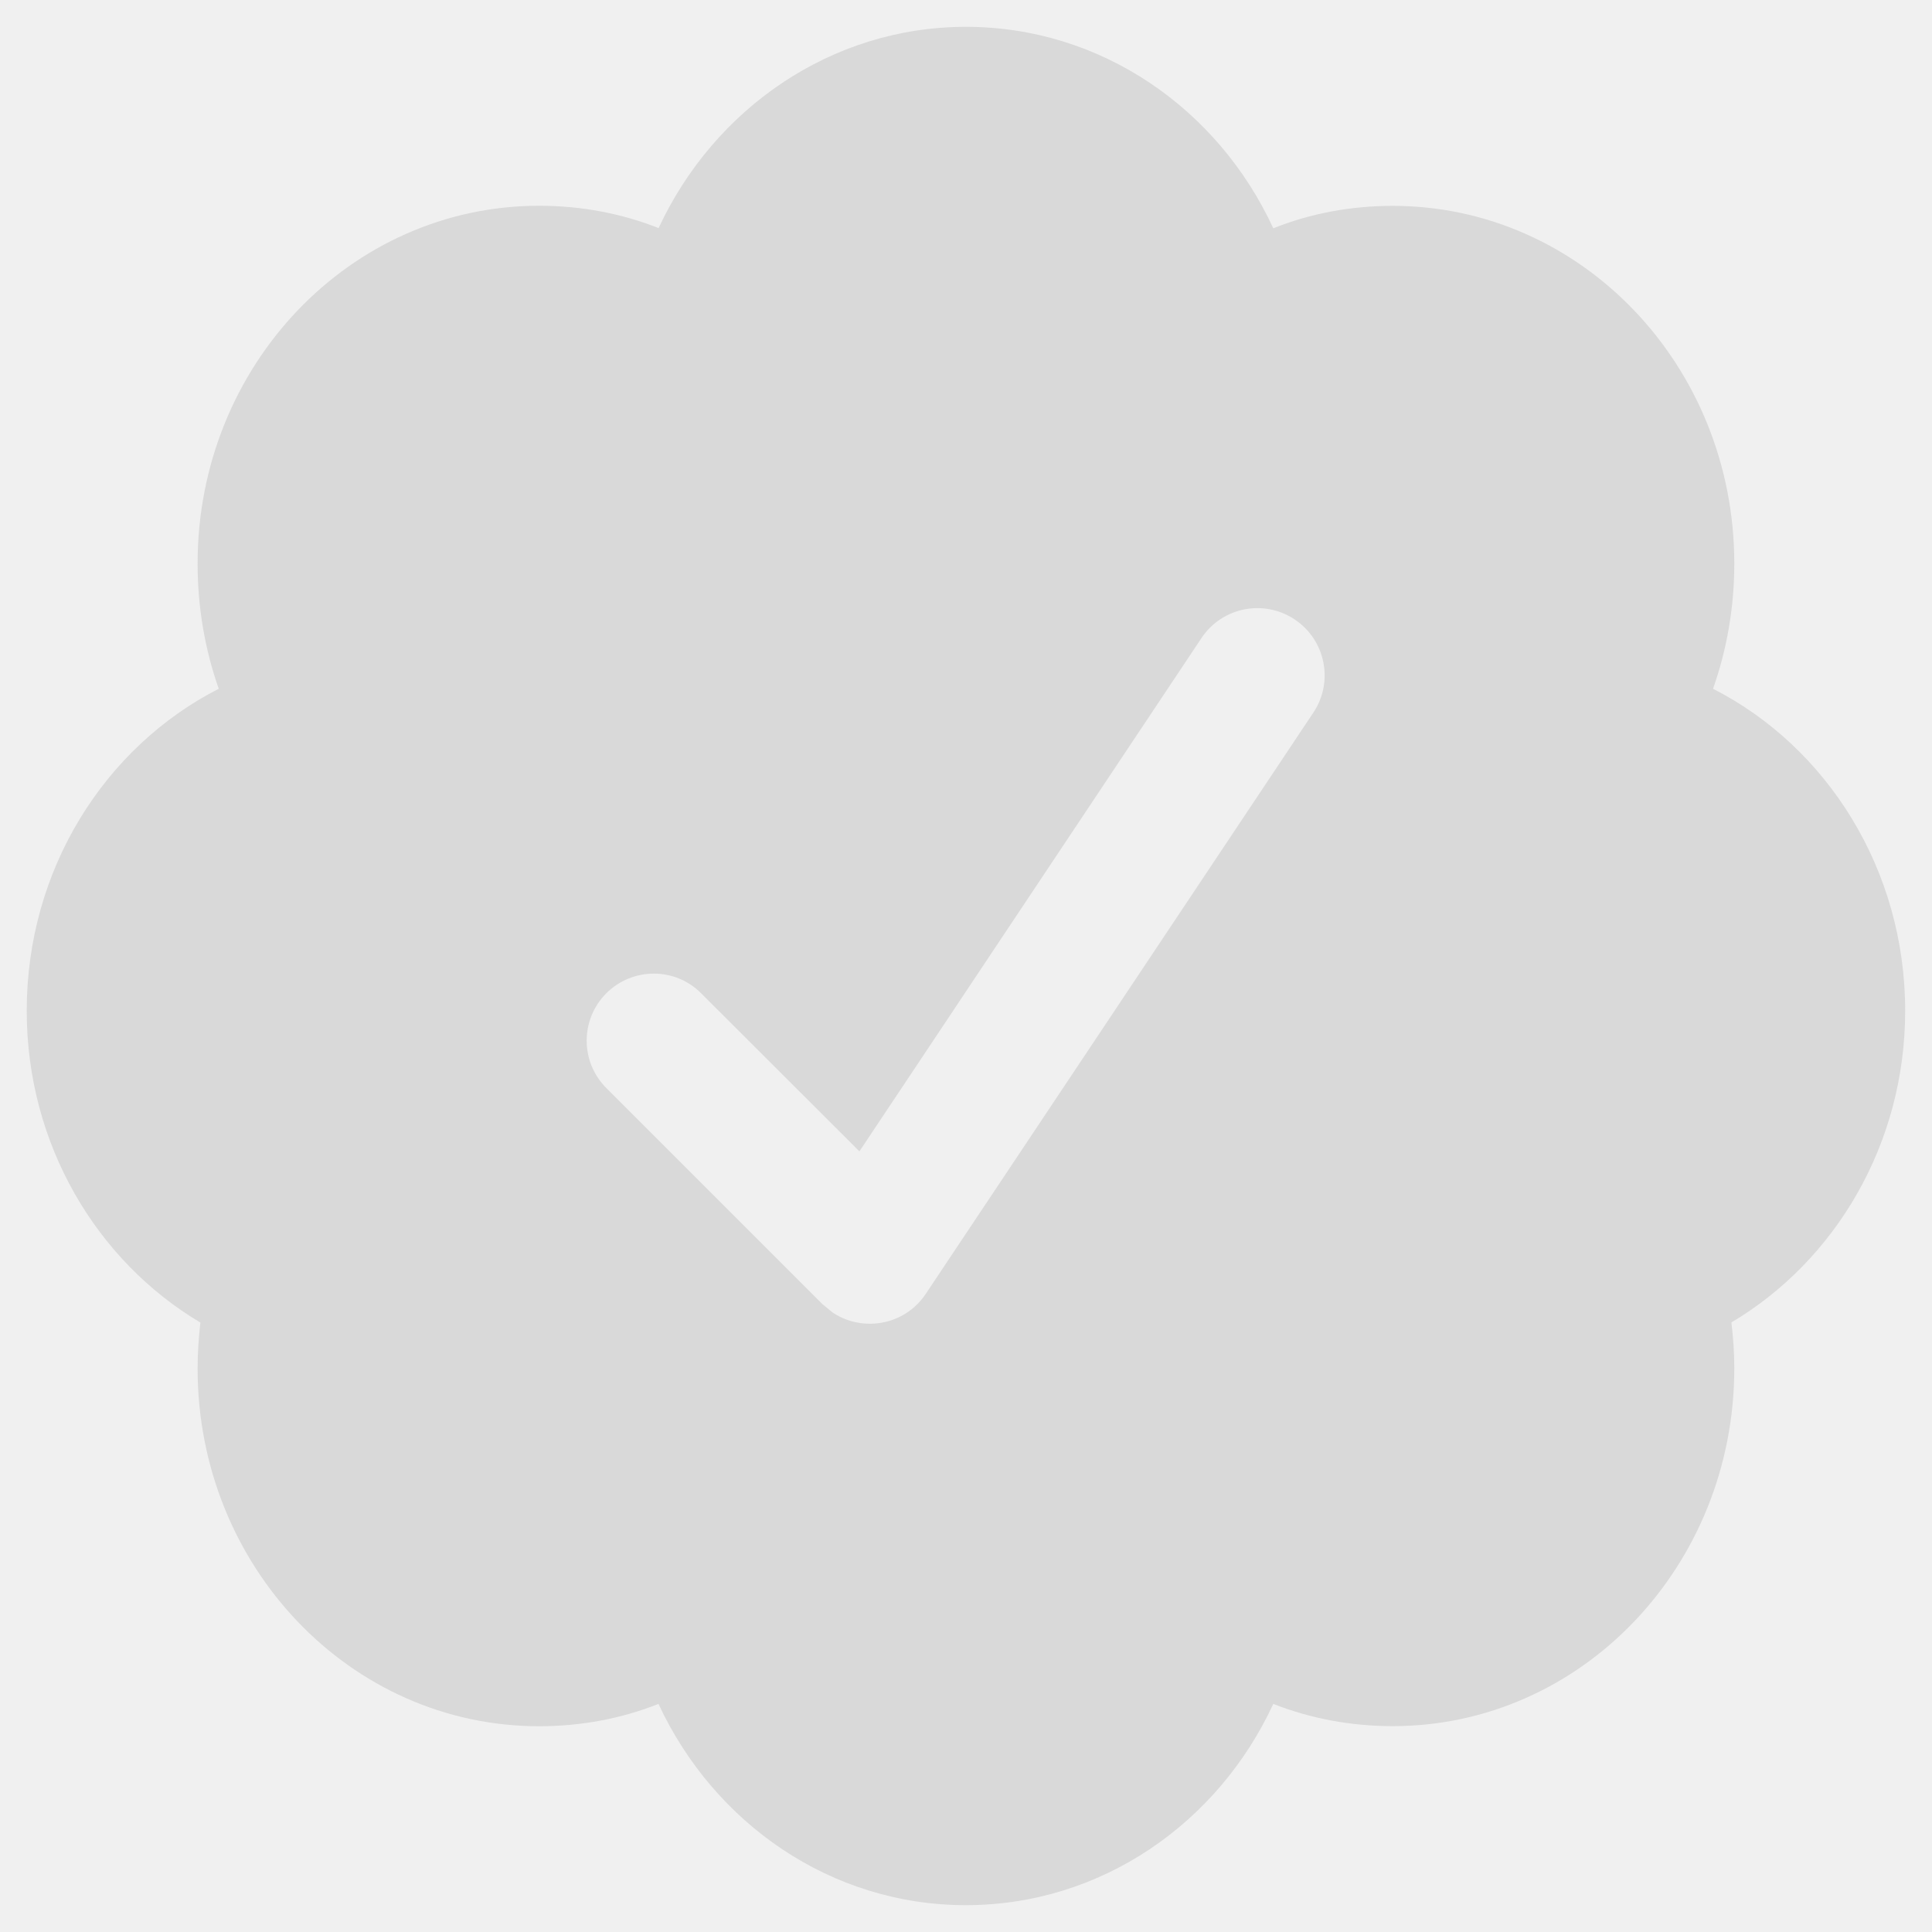
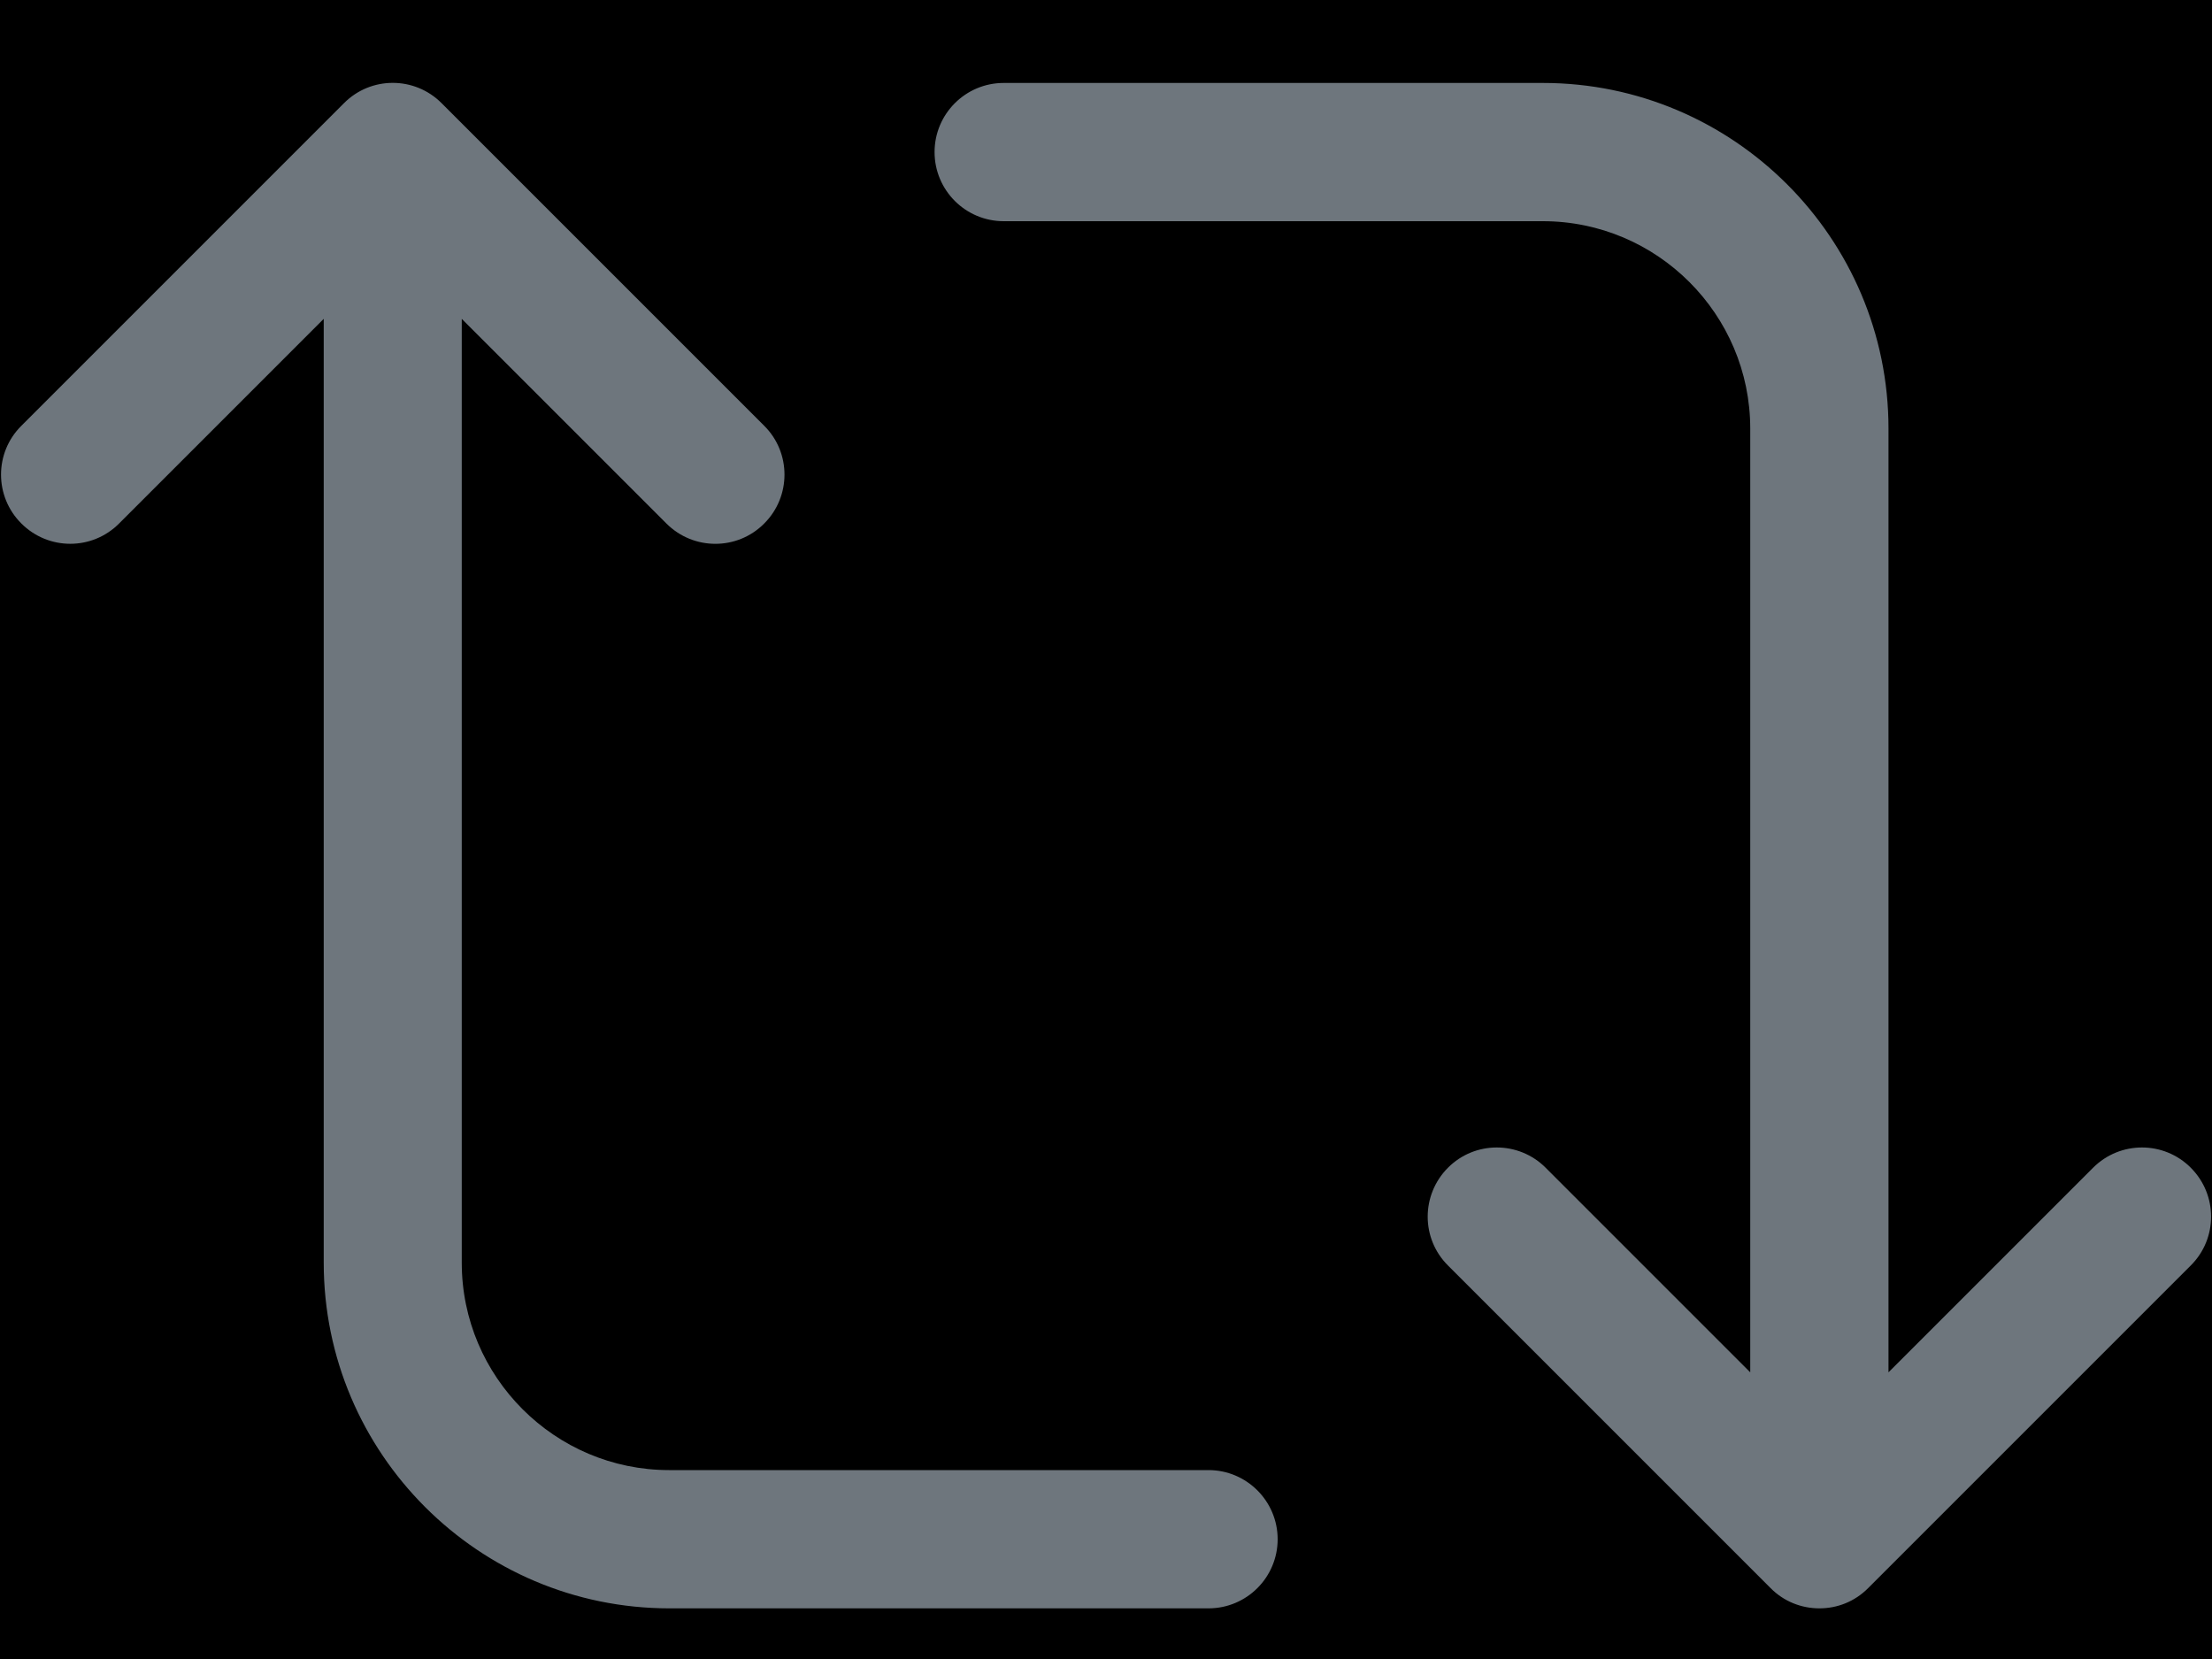
- <svg xmlns="http://www.w3.org/2000/svg" width="18" height="18" viewBox="0 0 18 18" fill="none">
-   <g id="Group">
-     <path id="Vector" d="M17.75 9.417C17.75 8.1 17.021 6.958 15.96 6.417C16.088 6.054 16.158 5.662 16.158 5.25C16.158 3.408 14.733 1.918 12.977 1.918C12.585 1.918 12.21 1.988 11.863 2.127C11.348 1.012 10.258 0.25 9 0.25C7.742 0.25 6.653 1.014 6.136 2.125C5.79 1.988 5.414 1.917 5.022 1.917C3.264 1.917 1.841 3.408 1.841 5.25C1.841 5.662 1.91 6.053 2.038 6.417C0.978 6.958 0.249 8.098 0.249 9.417C0.249 10.662 0.901 11.748 1.867 12.322C1.851 12.463 1.841 12.605 1.841 12.75C1.841 14.592 3.264 16.083 5.022 16.083C5.414 16.083 5.789 16.012 6.135 15.875C6.652 16.987 7.74 17.75 8.999 17.75C10.259 17.75 11.348 16.987 11.863 15.875C12.209 16.011 12.584 16.082 12.977 16.082C14.735 16.082 16.158 14.59 16.158 12.748C16.158 12.603 16.148 12.462 16.131 12.321C17.096 11.748 17.75 10.662 17.75 9.418V9.417ZM12.237 6.638L8.625 12.055C8.504 12.236 8.307 12.333 8.104 12.333C7.985 12.333 7.864 12.3 7.757 12.228L7.662 12.15L5.649 10.137C5.405 9.893 5.405 9.498 5.649 9.254C5.893 9.011 6.289 9.009 6.532 9.254L8.007 10.727L11.195 5.943C11.387 5.656 11.775 5.58 12.062 5.771C12.35 5.963 12.428 6.351 12.237 6.638V6.638Z" fill="#D9D9D9" />
+ <svg xmlns="http://www.w3.org/2000/svg" width="20" height="15" viewBox="0 0 20 15" fill="none">
+   <rect width="20" height="15" fill="#4E4E4E" />
+   <g id="Timeline" clip-path="url(#clip0_24_2027)">
+     <rect width="600" height="1435" transform="translate(-211 -749)" fill="black" />
+     <g id="Frame 12">
+       <g id="Tweet-img">
+         <g id="Tweet">
+           <rect width="598" height="445.5" transform="translate(-210 -409)" fill="black" />
+           <g id="Frame 11">
+             <g id="Frame 10">
+               <g id="Frame 8">
+                 <g id="Tweet-Replies">
+                   <rect width="75" height="34" transform="translate(-7 -9.5)" fill="black" />
+                   <g id="Tweet-Replies/Buton">
+                     <rect x="-7" y="-9.5" width="34" height="34" rx="17" fill="black" />
+                     <g id="Icons/Retweet">
+                       <g id="Group">
+                         <path id="Vector" d="M19.808 10.558C19.565 10.314 19.169 10.314 18.925 10.558L17.075 12.408V3.875C17.075 2.152 15.672 0.75 13.95 0.75H9.075C8.73 0.75 8.45 1.03 8.45 1.375C8.45 1.72 8.73 2 9.075 2H13.95C14.983 2 15.825 2.842 15.825 3.875V12.408L13.975 10.558C13.731 10.314 13.335 10.314 13.092 10.558C12.848 10.803 12.847 11.198 13.092 11.442L16.008 14.358C16.129 14.481 16.289 14.542 16.45 14.542C16.611 14.542 16.769 14.482 16.892 14.358L19.808 11.442C20.053 11.198 20.053 10.803 19.808 10.558ZM10.925 13.292H6.05C5.017 13.292 4.175 12.45 4.175 11.417V2.883L6.025 4.733C6.148 4.856 6.308 4.917 6.468 4.917C6.628 4.917 6.788 4.856 6.91 4.733C7.154 4.489 7.154 4.093 6.91 3.85L3.993 0.933C3.749 0.688 3.353 0.688 3.11 0.933L0.193 3.85C-0.052 4.093 -0.052 4.489 0.193 4.733C0.438 4.978 0.833 4.978 1.077 4.733L2.927 2.883V11.417C2.927 13.14 4.329 14.542 6.052 14.542H10.927C11.272 14.542 11.552 14.262 11.552 13.917C11.552 13.572 11.271 13.292 10.927 13.292H10.925Z" fill="#6E767D" />
+                       </g>
+                     </g>
+                   </g>
+                 </g>
+               </g>
+             </g>
+           </g>
+         </g>
+       </g>
+     </g>
  </g>
+   <defs>
+     <clipPath id="clip0_24_2027">
+       <rect width="600" height="1435" fill="white" transform="translate(-211 -749)" />
+     </clipPath>
+   </defs>
</svg>
